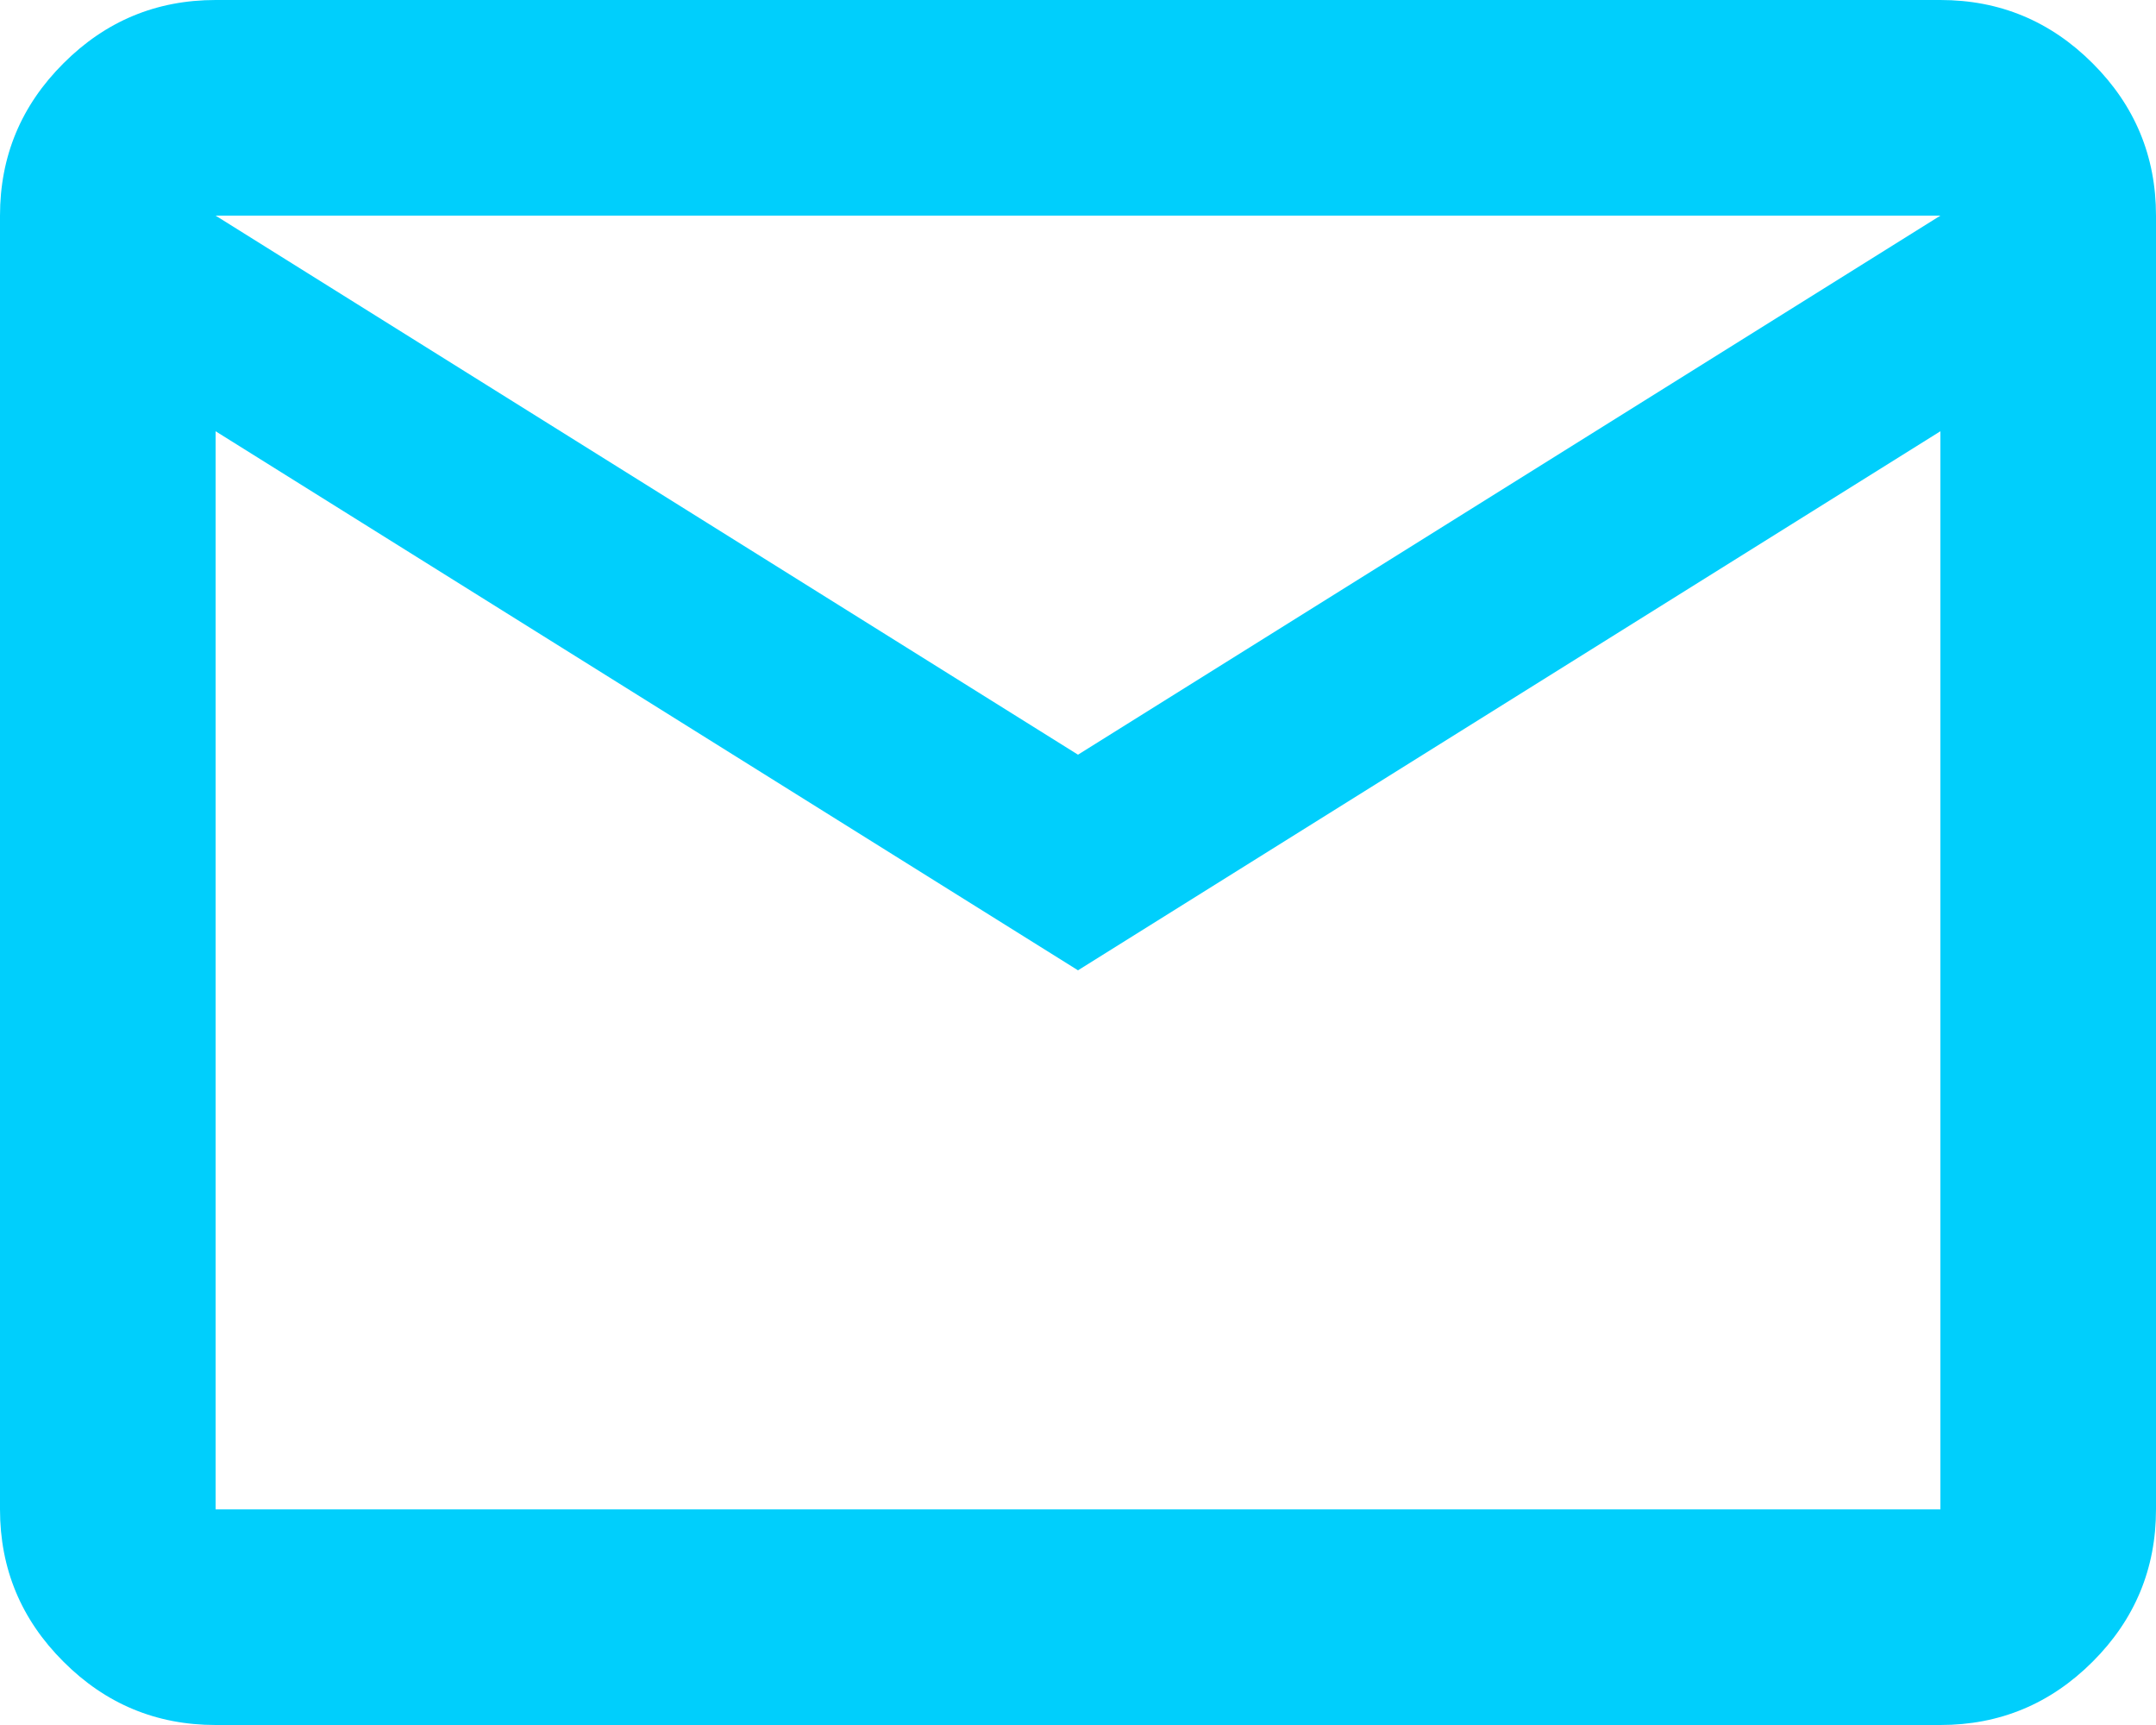
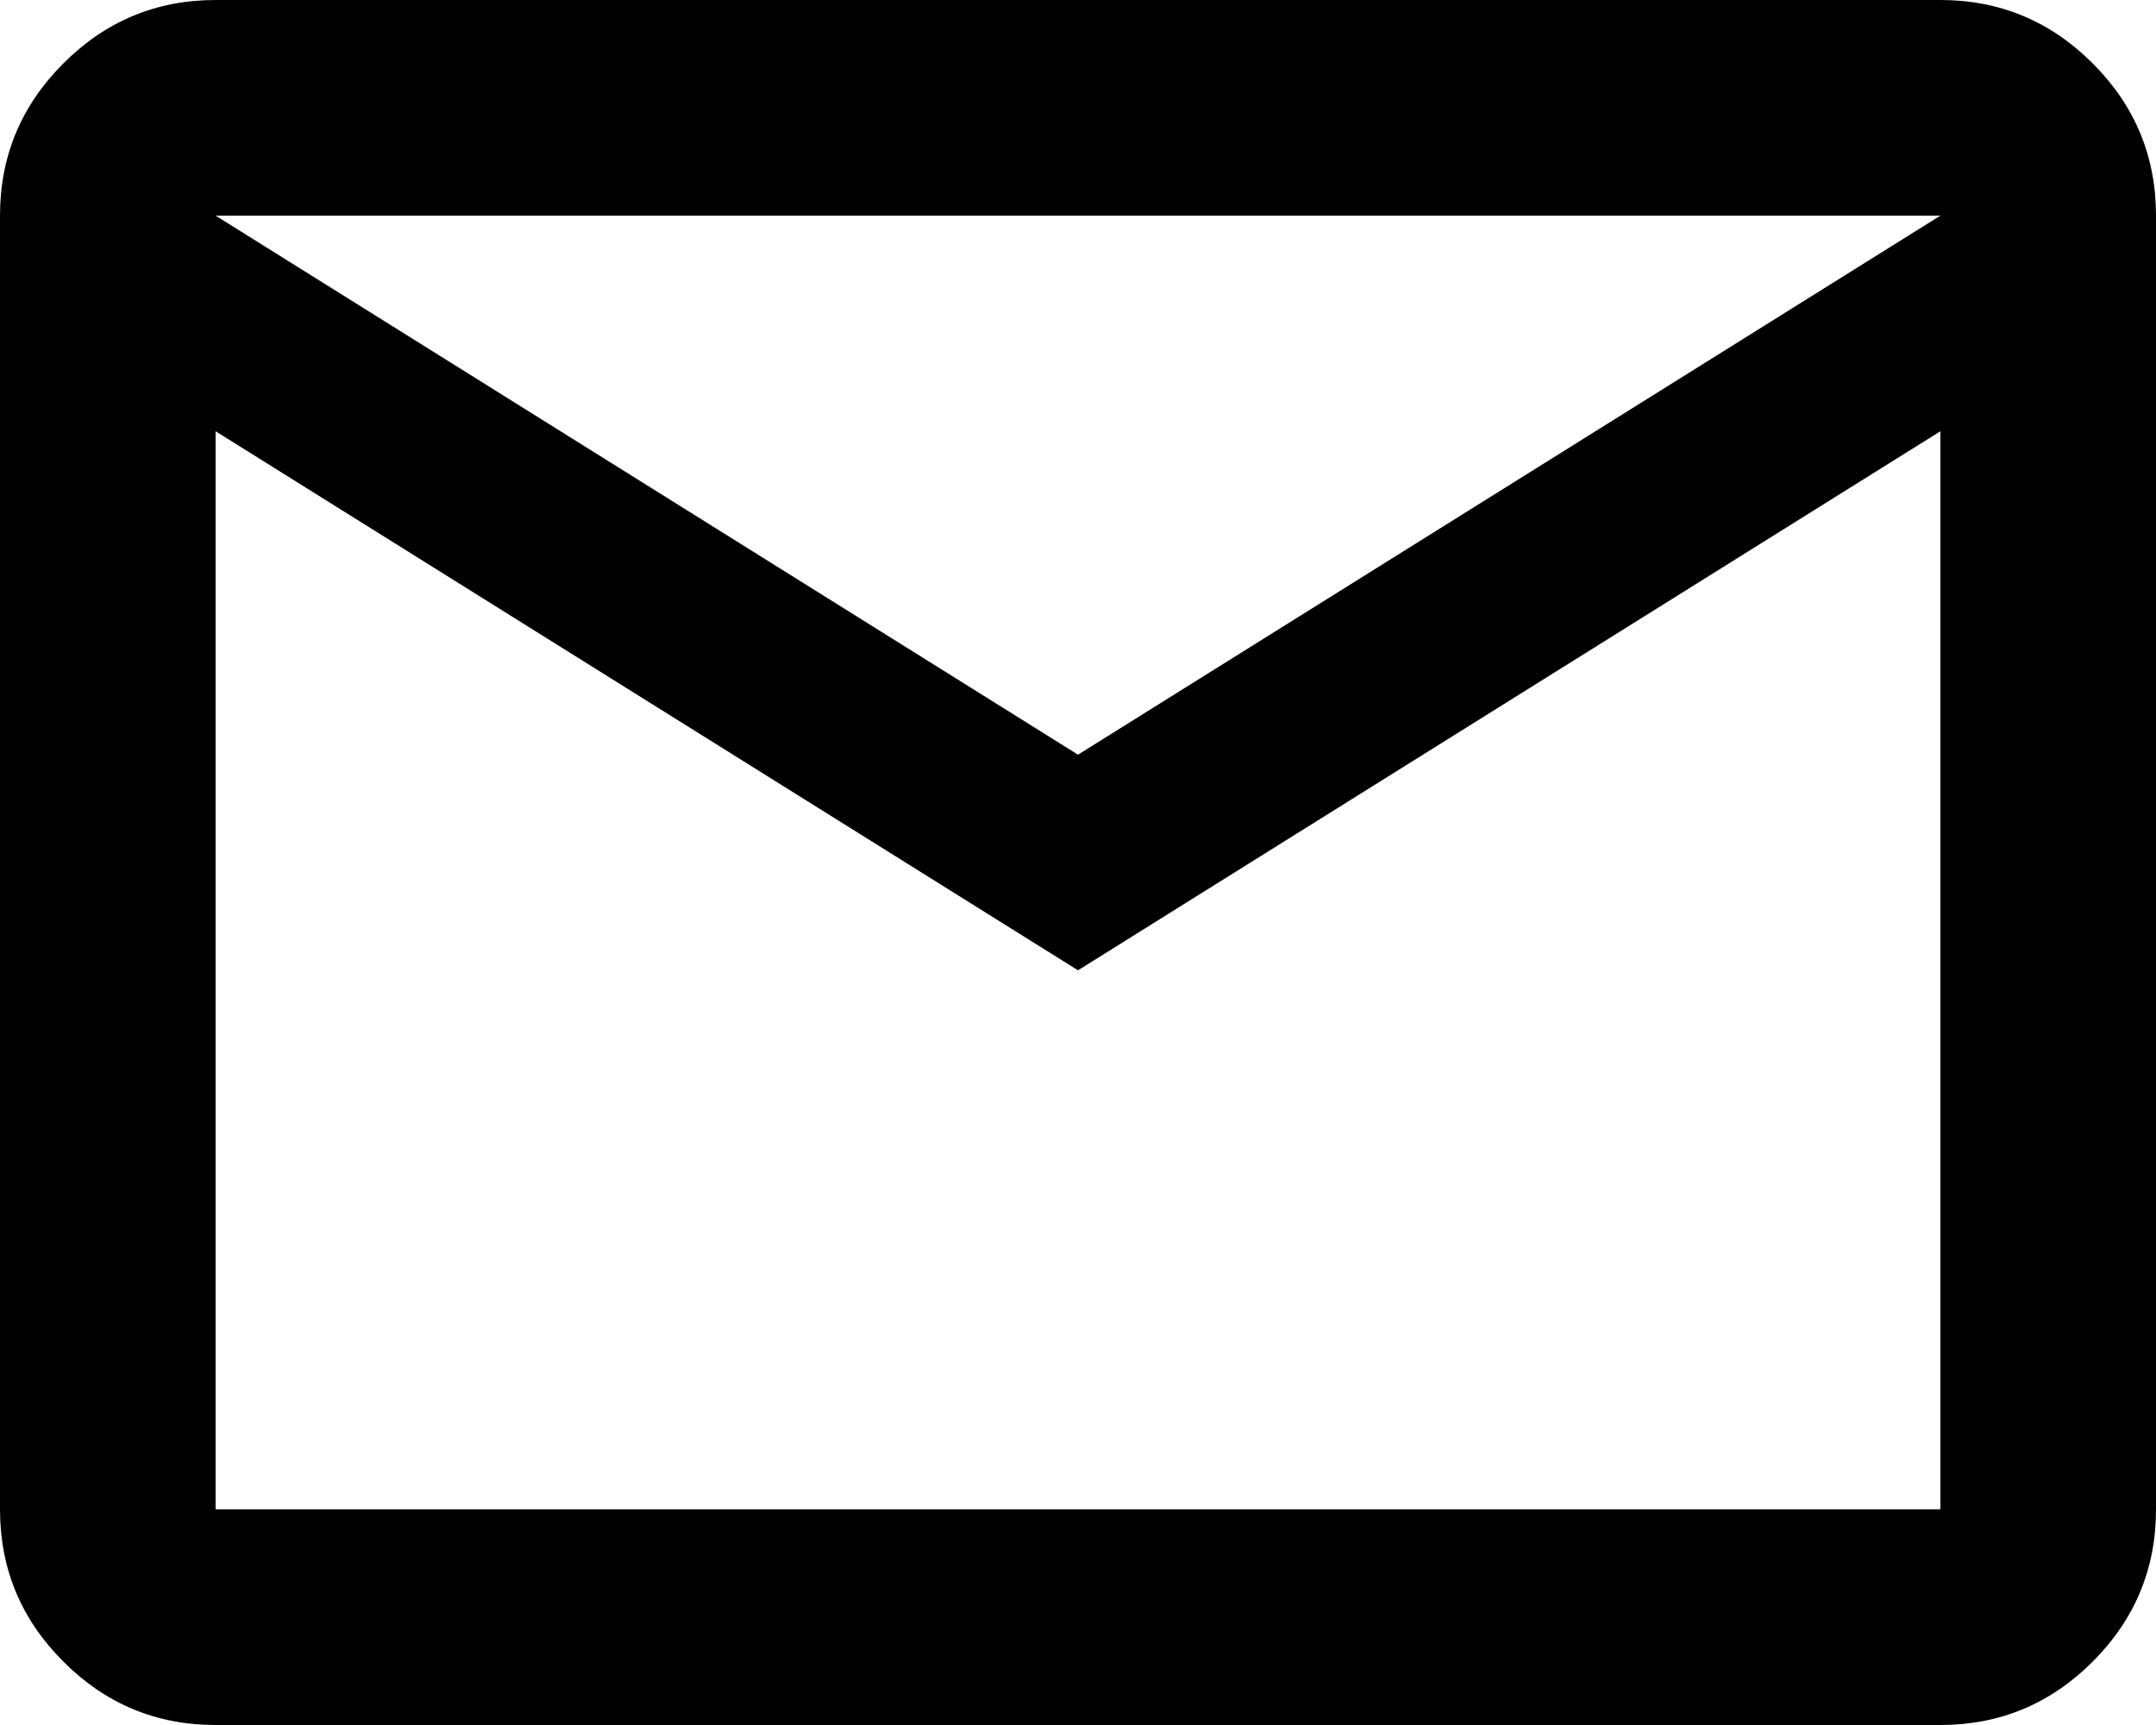
- <svg xmlns="http://www.w3.org/2000/svg" width="20" height="16" viewBox="0 0 20 16" fill="none">
-   <path d="M2 16C1.45 16 0.979 15.804 0.588 15.412C0.196 15.021 0 14.55 0 14V2C0 1.45 0.196 0.979 0.588 0.588C0.979 0.196 1.45 0 2 0H18C18.55 0 19.021 0.196 19.413 0.588C19.804 0.979 20 1.45 20 2V14C20 14.55 19.804 15.021 19.413 15.412C19.021 15.804 18.55 16 18 16H2ZM10 9L2 4V14H18V4L10 9ZM10 7L18 2H2L10 7ZM2 4V2V4V14V4Z" fill="#00CFFC" />
+ <svg xmlns="http://www.w3.org/2000/svg" width="20" height="16" viewBox="0 0 20 16" fill="currentColor">
+   <path d="M2 16C1.45 16 0.979 15.804 0.588 15.412C0.196 15.021 0 14.55 0 14V2C0 1.45 0.196 0.979 0.588 0.588C0.979 0.196 1.45 0 2 0H18C18.55 0 19.021 0.196 19.413 0.588C19.804 0.979 20 1.45 20 2V14C20 14.55 19.804 15.021 19.413 15.412C19.021 15.804 18.55 16 18 16H2ZM10 9L2 4V14H18V4L10 9ZM10 7L18 2H2L10 7ZM2 4V2V4V14V4Z" fill="currentColor" />
</svg>
